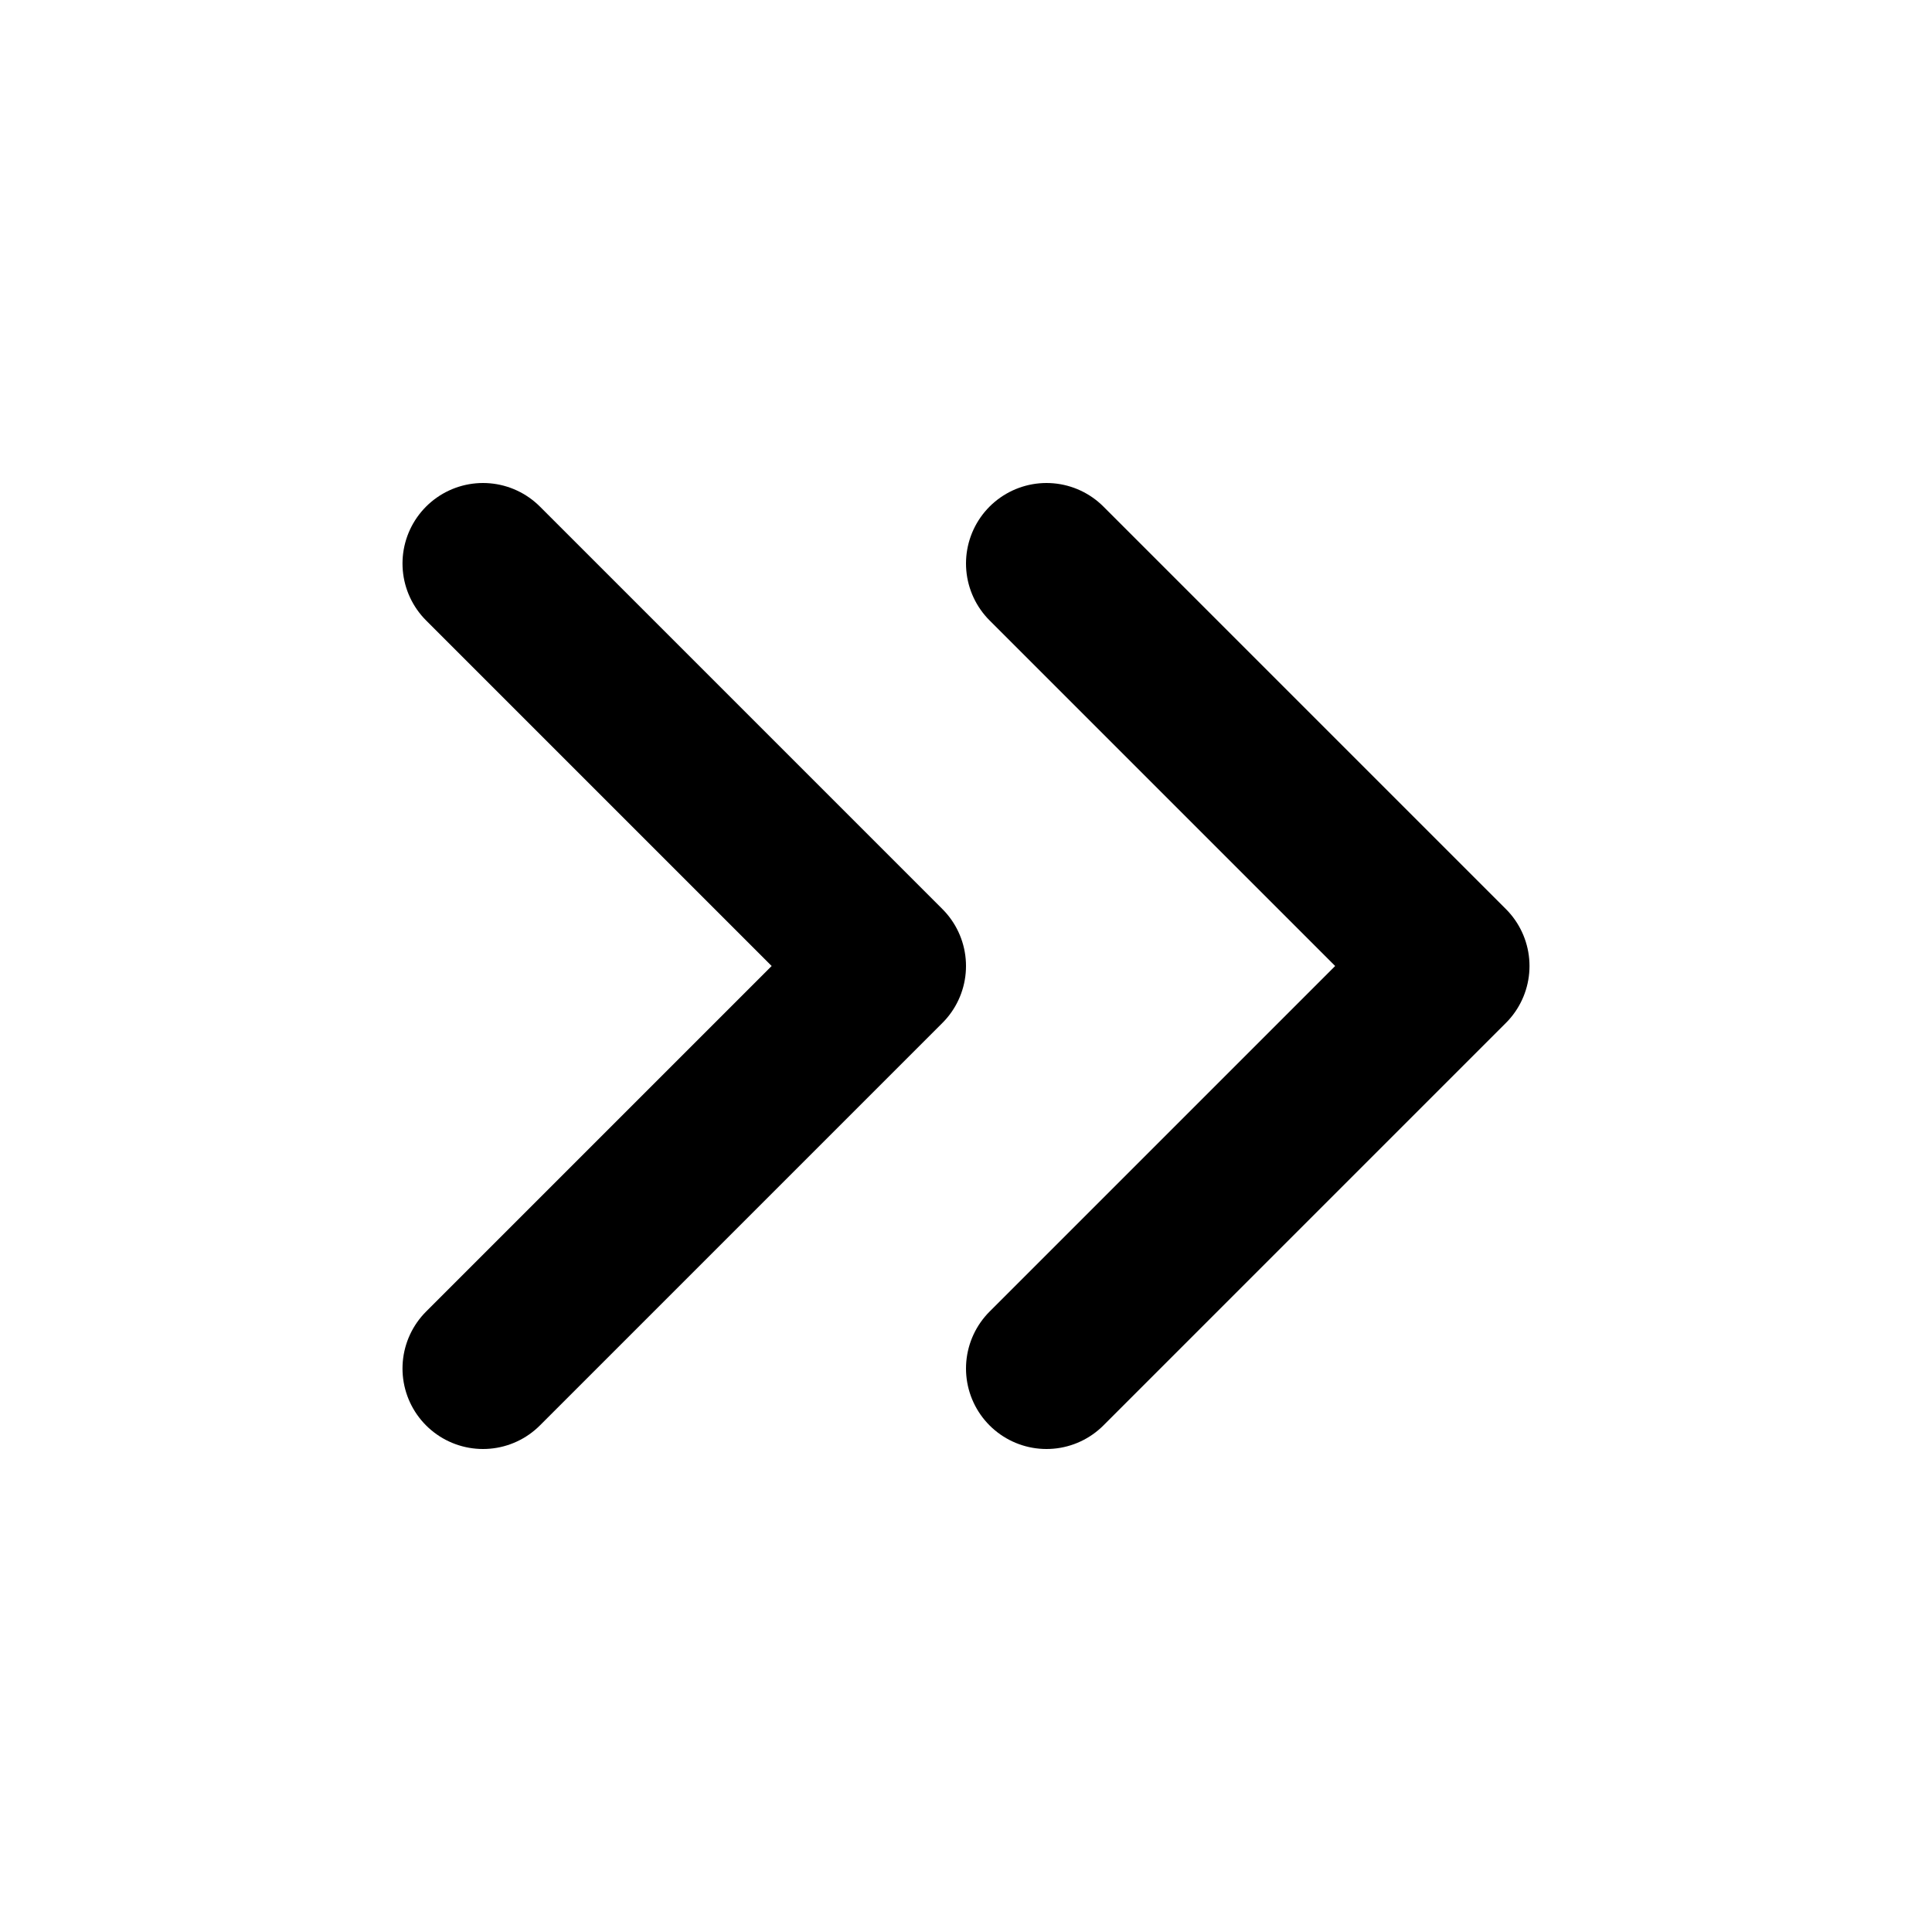
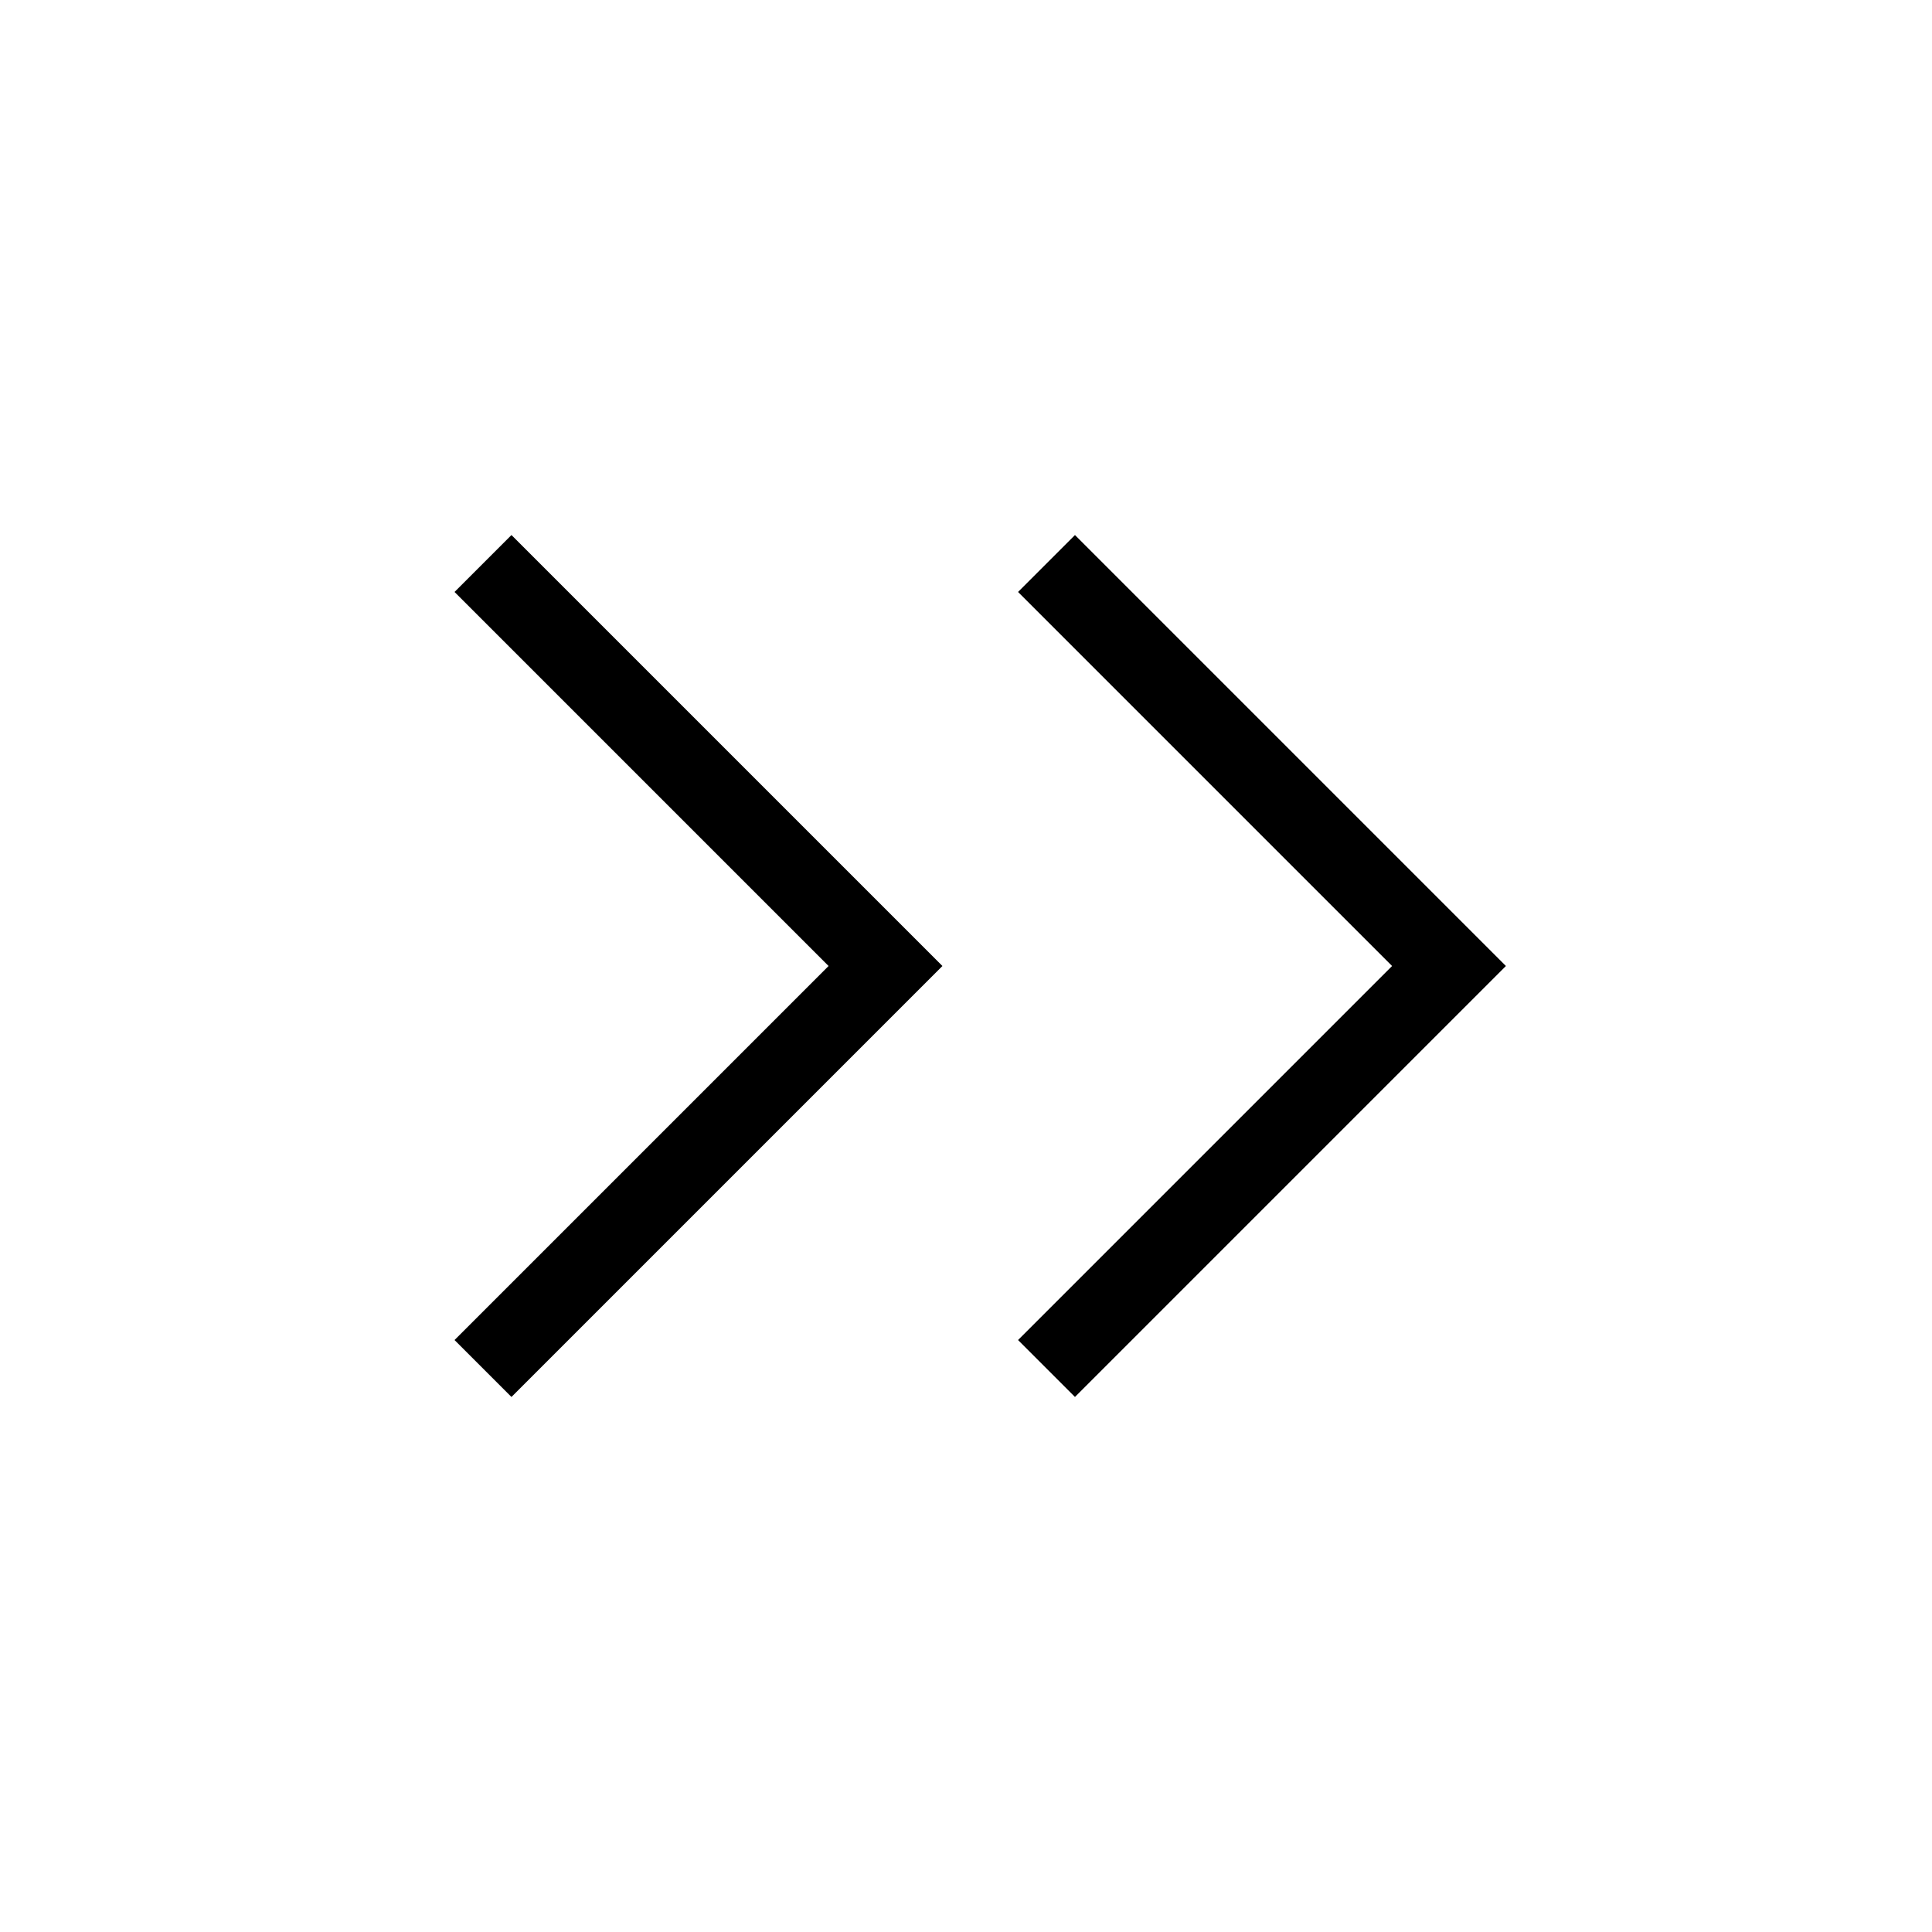
<svg xmlns="http://www.w3.org/2000/svg" width="24" height="24" viewBox="0 0 24 24" fill="none">
-   <path d="M13 17L18 12L13 7" stroke="currentColor" stroke-width="2" stroke-linecap="round" stroke-linejoin="round" />
-   <path d="M6 17L11 12L6 7" stroke="currentColor" stroke-width="2" stroke-linecap="round" stroke-linejoin="round" />
+   <path d="M13 17L18 12L13 7" stroke="currentColor" strokeWidth="2" strokeLinecap="round" strokeLinejoin="round" />
+   <path d="M6 17L11 12L6 7" stroke="currentColor" strokeWidth="2" strokeLinecap="round" strokeLinejoin="round" />
</svg>
